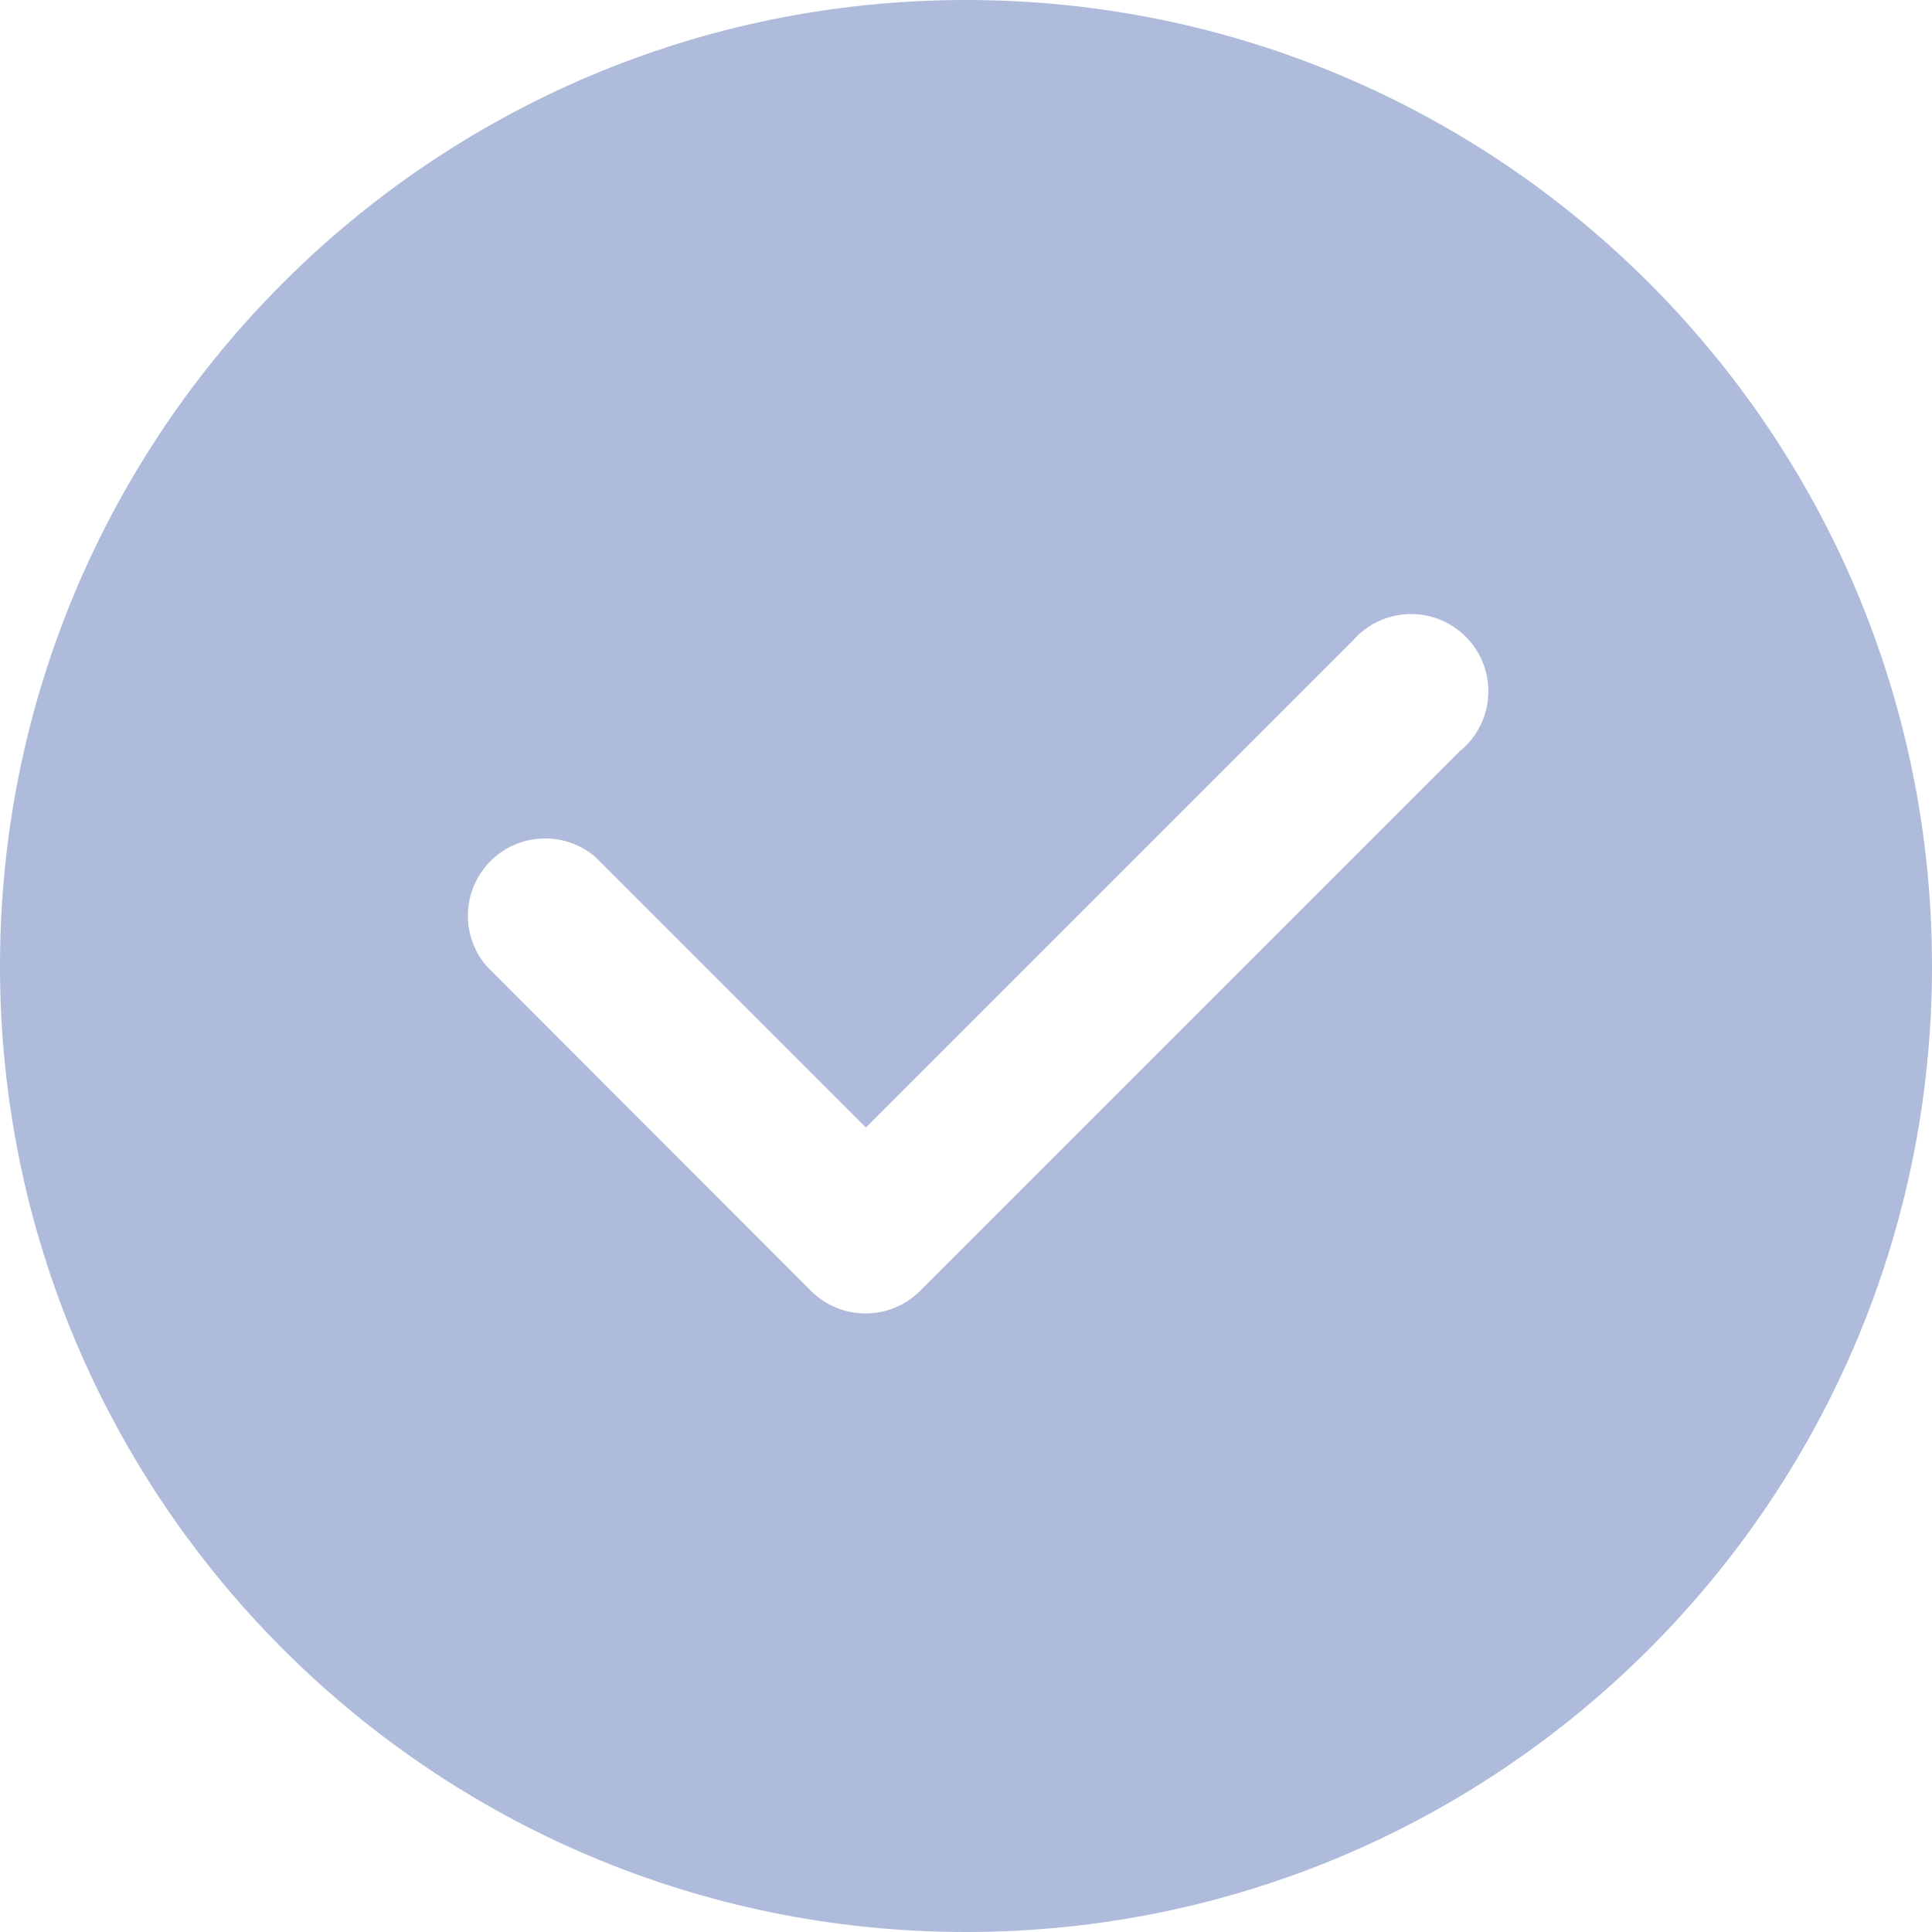
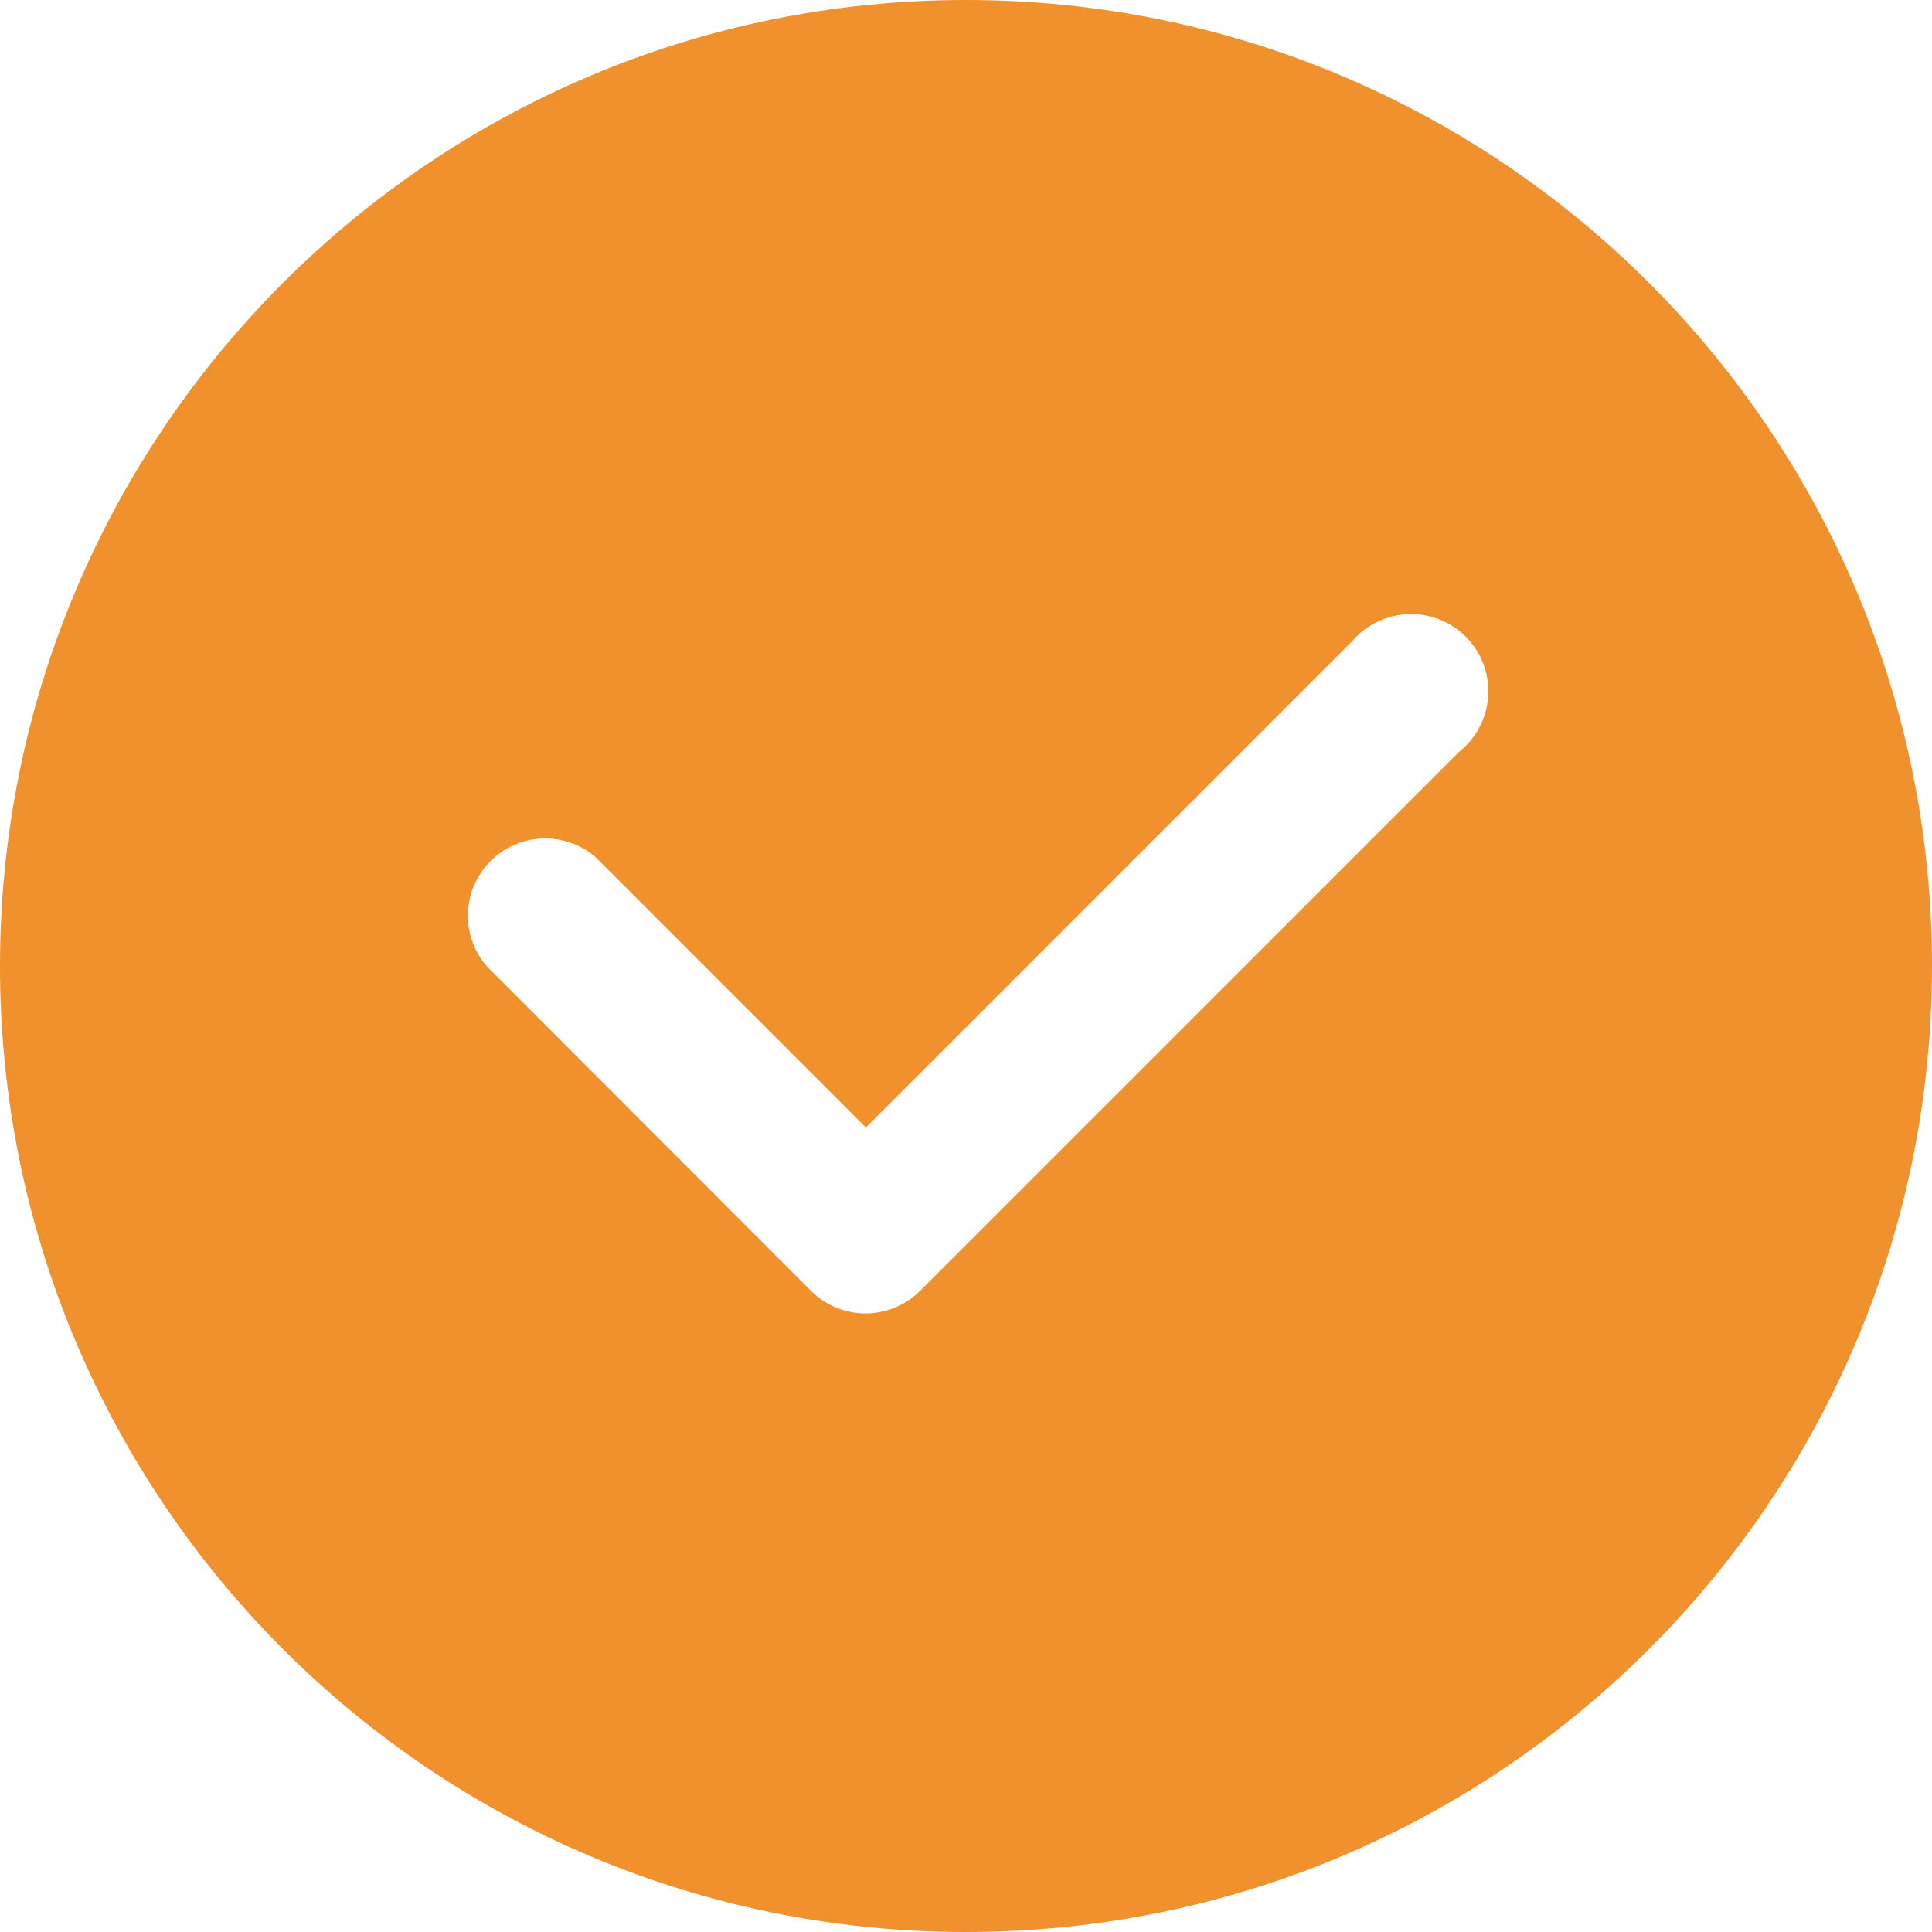
- <svg xmlns="http://www.w3.org/2000/svg" t="1600938187849" class="icon" viewBox="0 0 1024 1024" version="1.1" p-id="8424" width="48" height="48">
+ <svg xmlns="http://www.w3.org/2000/svg" t="1619935775191" class="icon" viewBox="0 0 1024 1024" version="1.1" p-id="5412" width="200" height="200">
  <defs>
    <style type="text/css" />
  </defs>
-   <path d="M512 0a512 512 0 1 0 512 512A512 512 0 0 0 512 0z m262.349 397.517l-286.72 286.72a40.96 40.96 0 0 1-57.754 0L257.843 512a40.96 40.96 0 0 1 57.754-57.754l143.36 143.36L716.8 339.763a40.96 40.96 0 1 1 57.754 57.754z" p-id="8425" fill="#AEBBDB" />
+   <path d="M512 0a512 512 0 1 0 512 512A512 512 0 0 0 512 0z m262.349 397.517l-286.72 286.72a40.96 40.96 0 0 1-57.754 0L257.843 512a40.96 40.96 0 0 1 57.754-57.754l143.36 143.36L716.8 339.763a40.96 40.96 0 1 1 57.754 57.754z" p-id="5413" fill="#f0912e" />
</svg>
